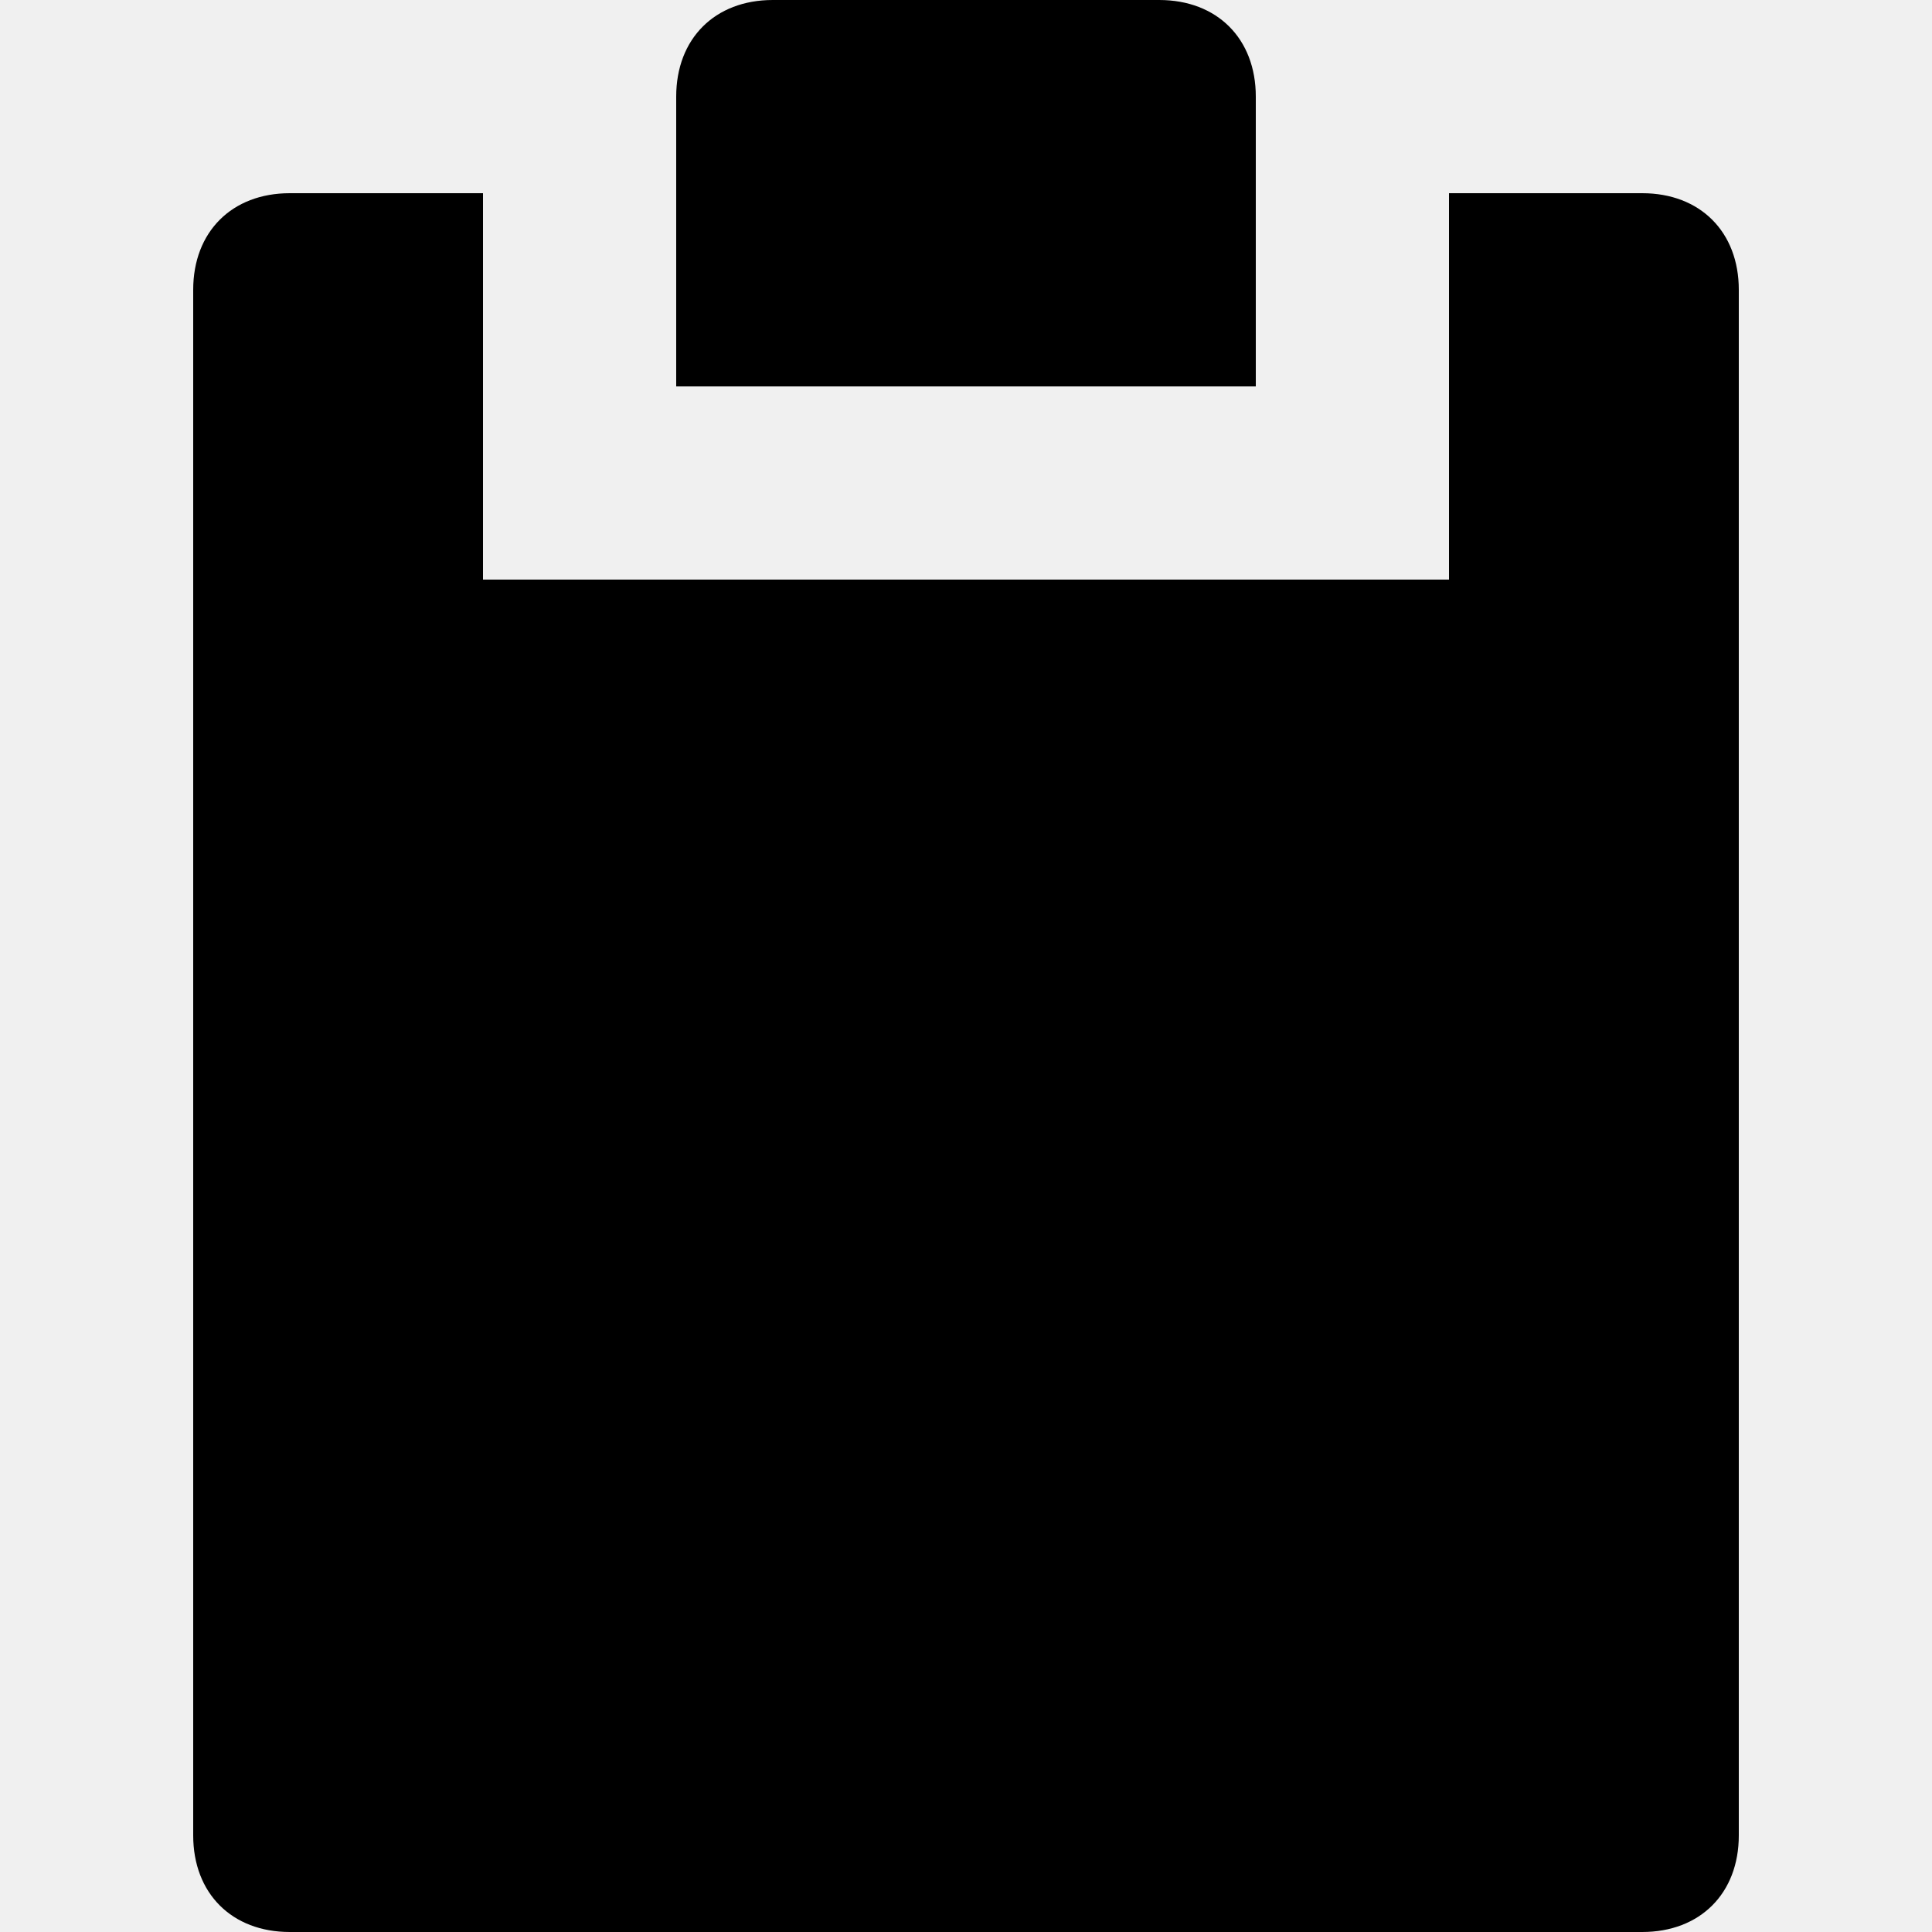
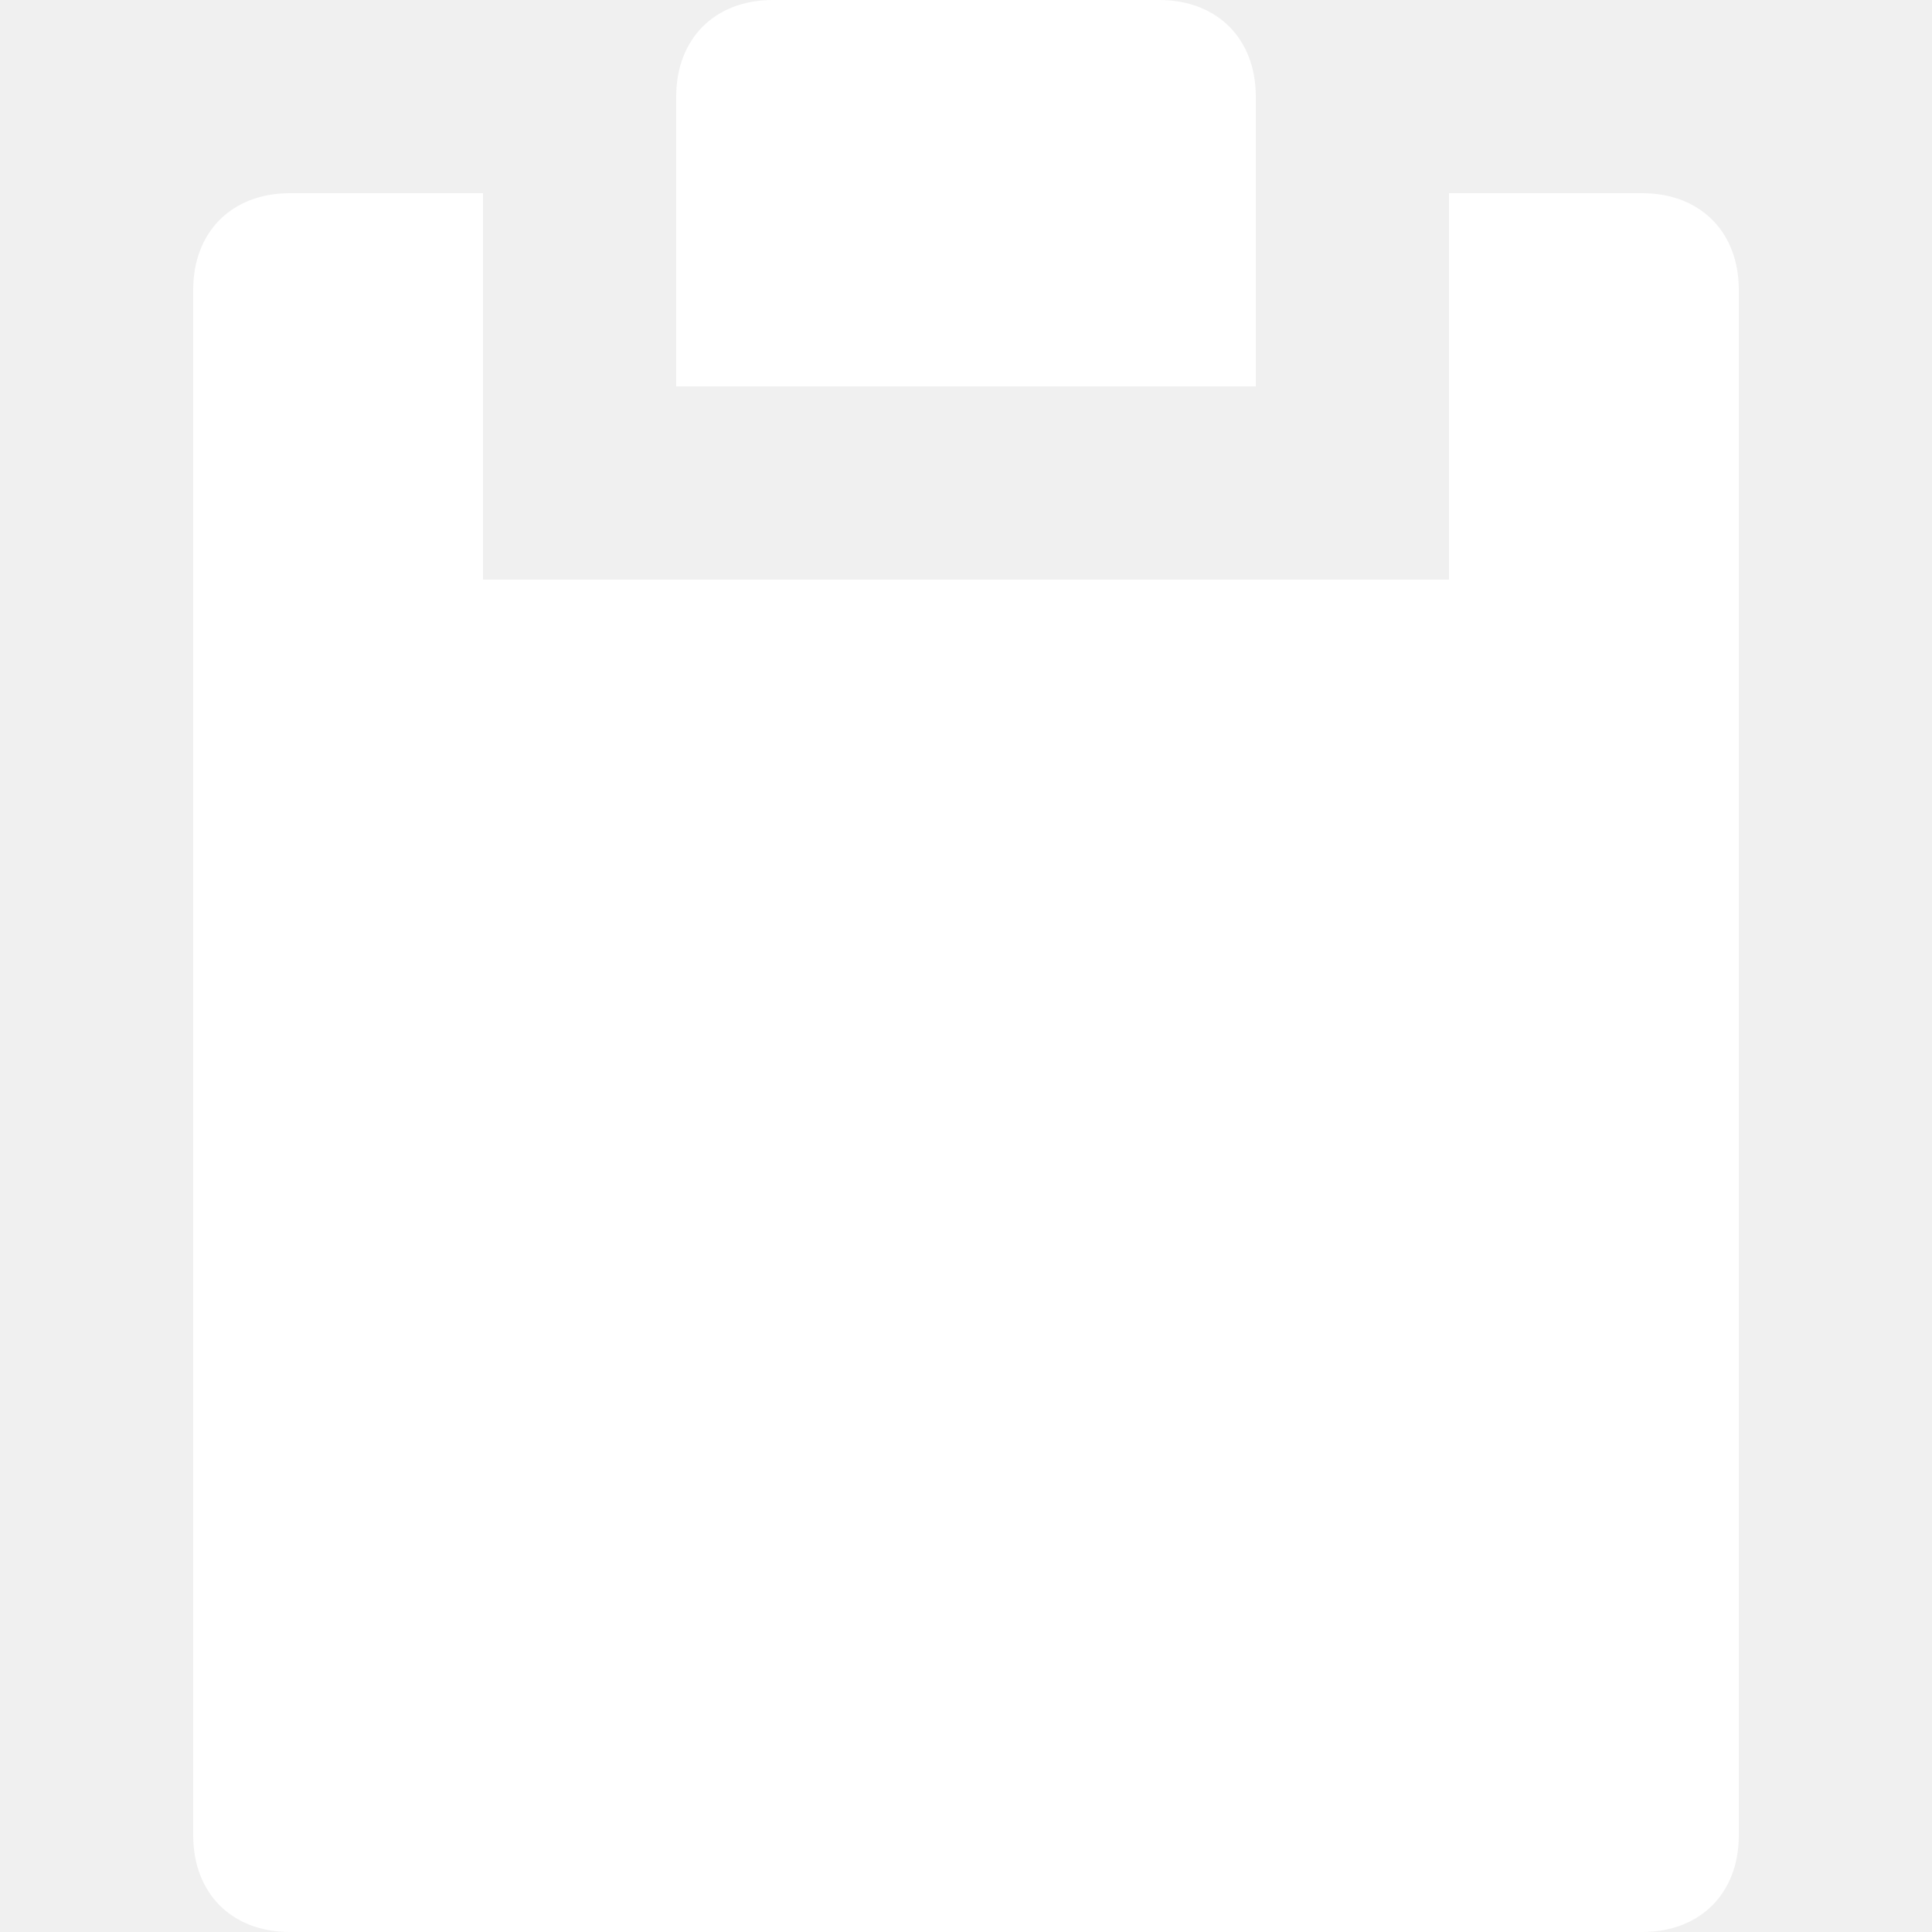
- <svg xmlns="http://www.w3.org/2000/svg" height="10" width="10" version="1.1" id="Capa_1" x="0px" y="0px" viewBox="0 0 512 512" style="enable-background:new 0 0 512 512;" xml:space="preserve">
+ <svg xmlns="http://www.w3.org/2000/svg" height="10" width="10" version="1.1" id="Capa_1" x="0px" y="0px" viewBox="0 0 512 512" fill="#fff" style="enable-background:new 0 0 512 512;" xml:space="preserve">
  <g>
    <g>
      <path d="M435.2,51.2H384v102.4H128V51.2H76.8c-15.36,0-25.6,10.24-25.6,25.6v409.6c0,15.36,10.24,25.6,25.6,25.6h358.4      c15.36,0,25.6-10.24,25.6-25.6V76.8C460.8,61.44,450.56,51.2,435.2,51.2z" />
    </g>
  </g>
  <g>
    <g>
      <path d="M307.2,0H204.8c-15.36,0-25.6,10.24-25.6,25.6v76.8h153.6V25.6C332.8,10.24,322.56,0,307.2,0z" />
    </g>
  </g>
</svg>
